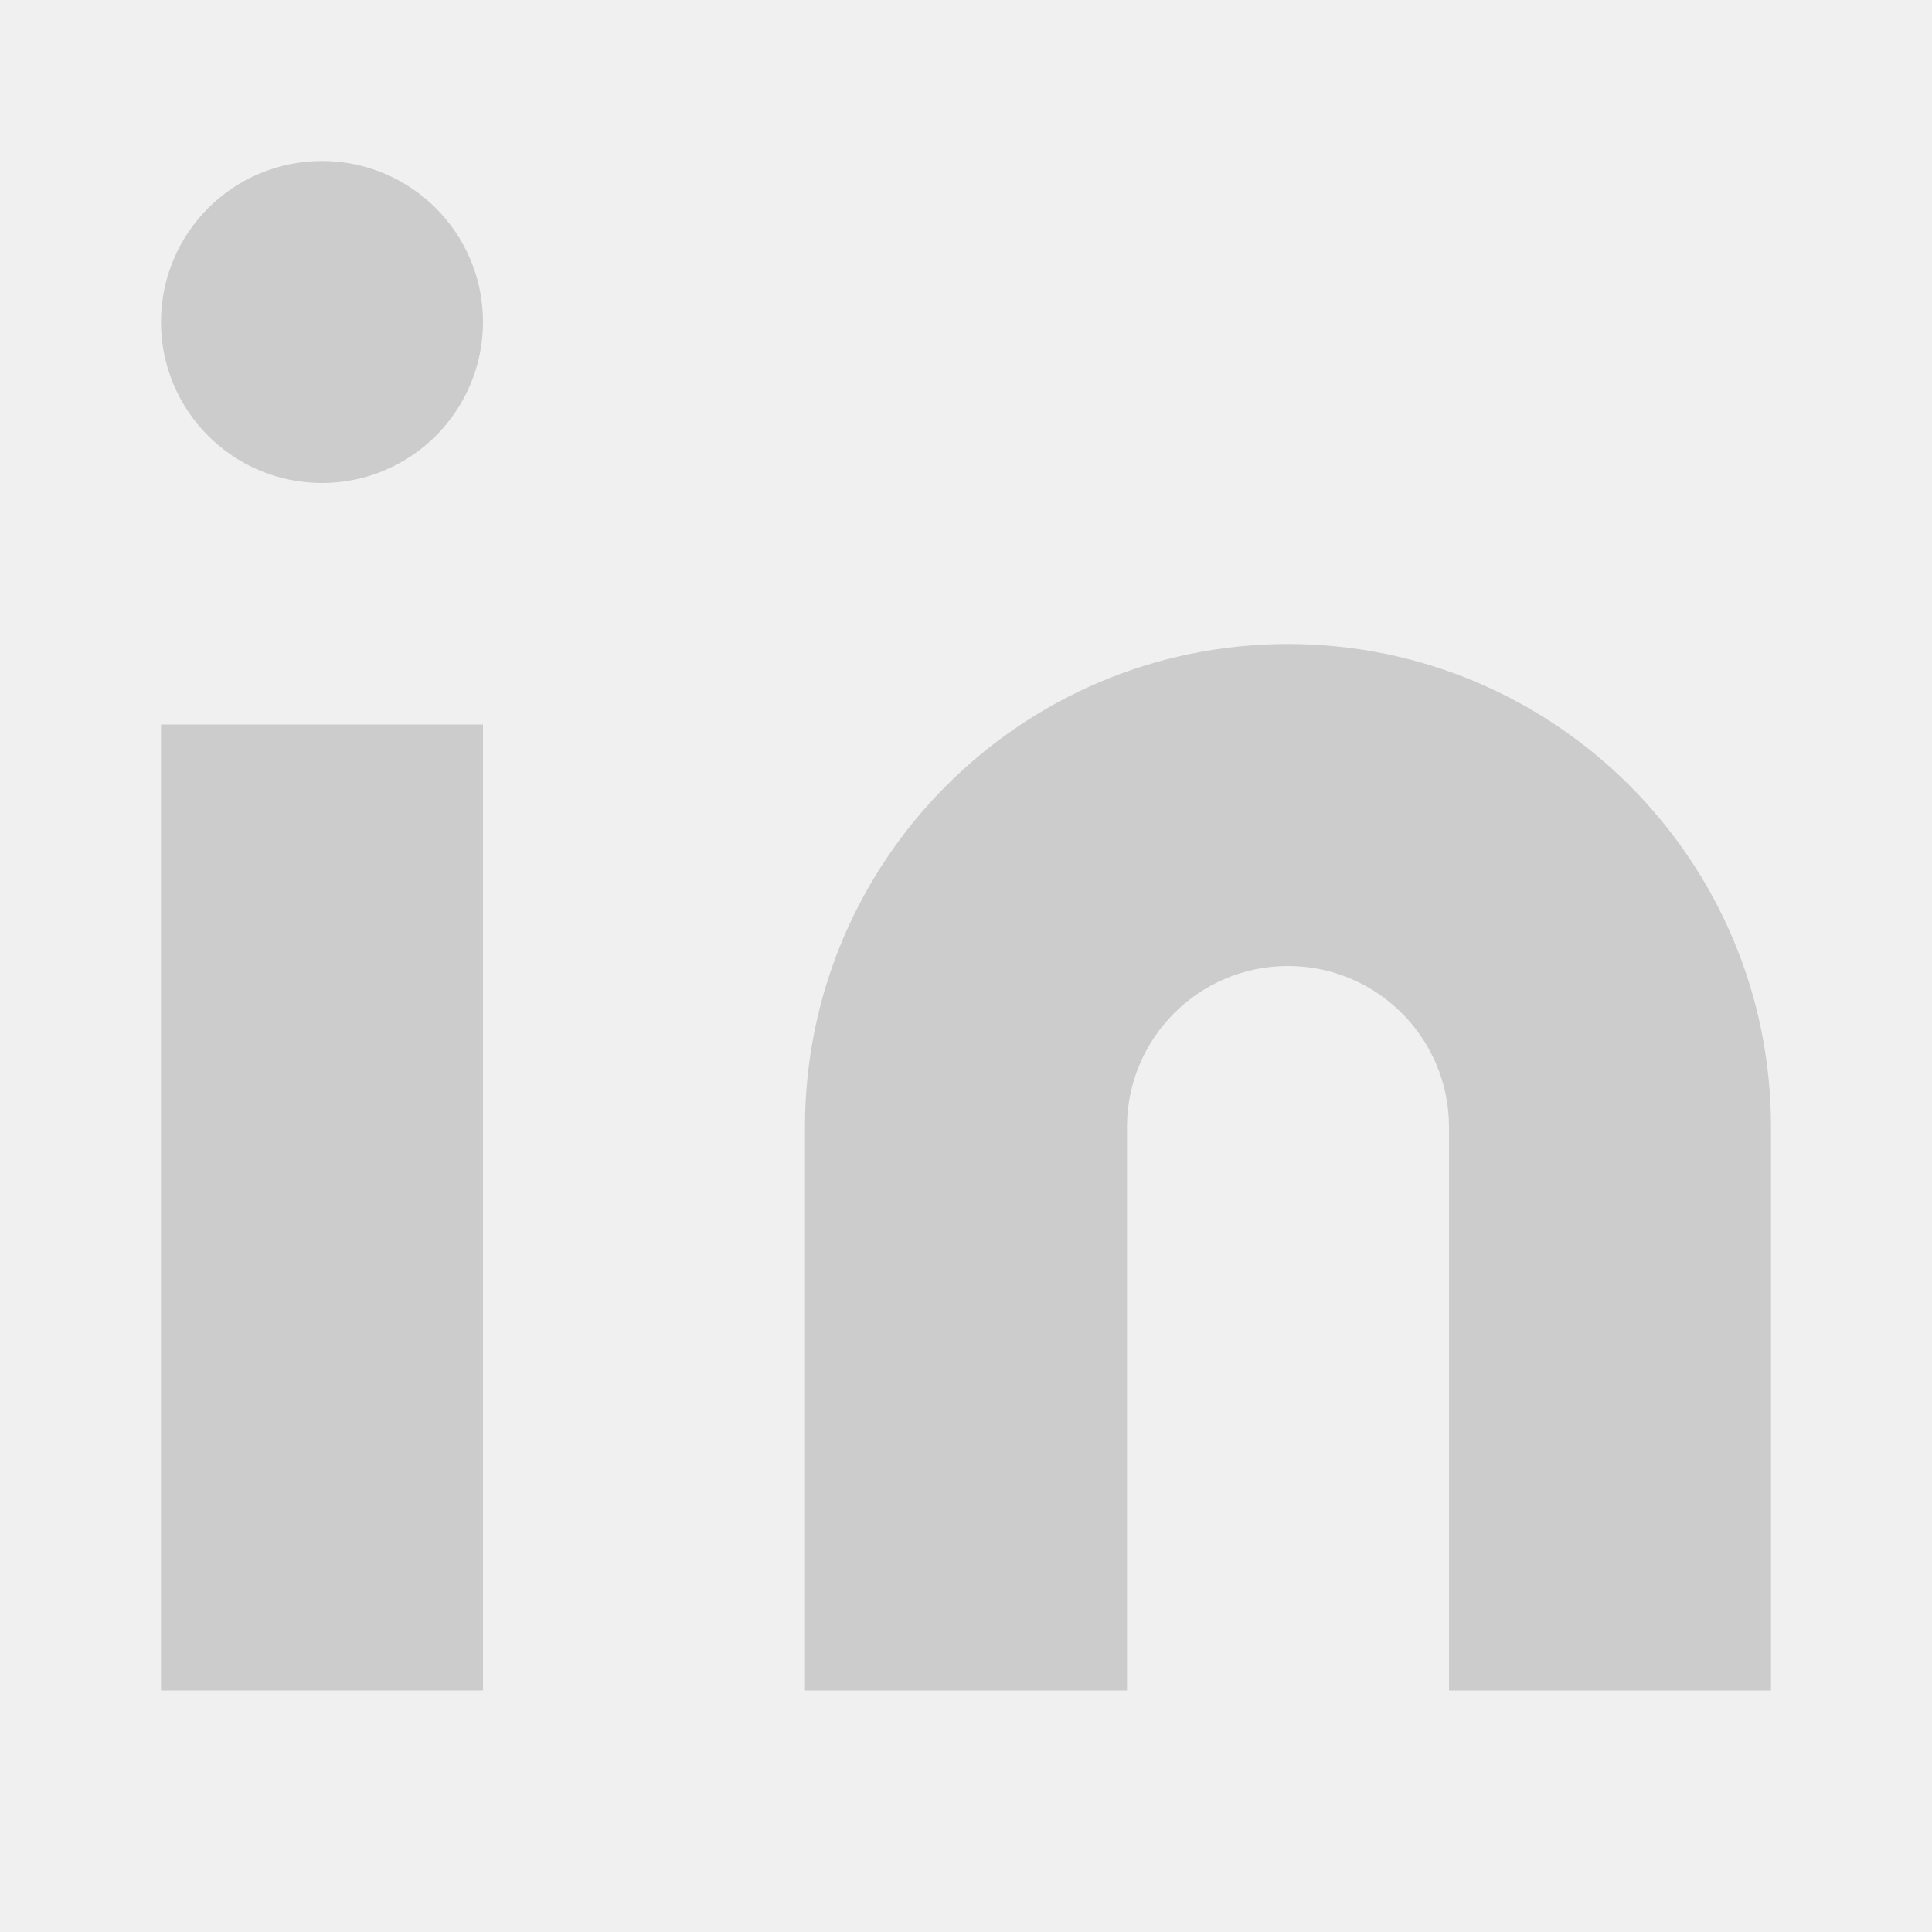
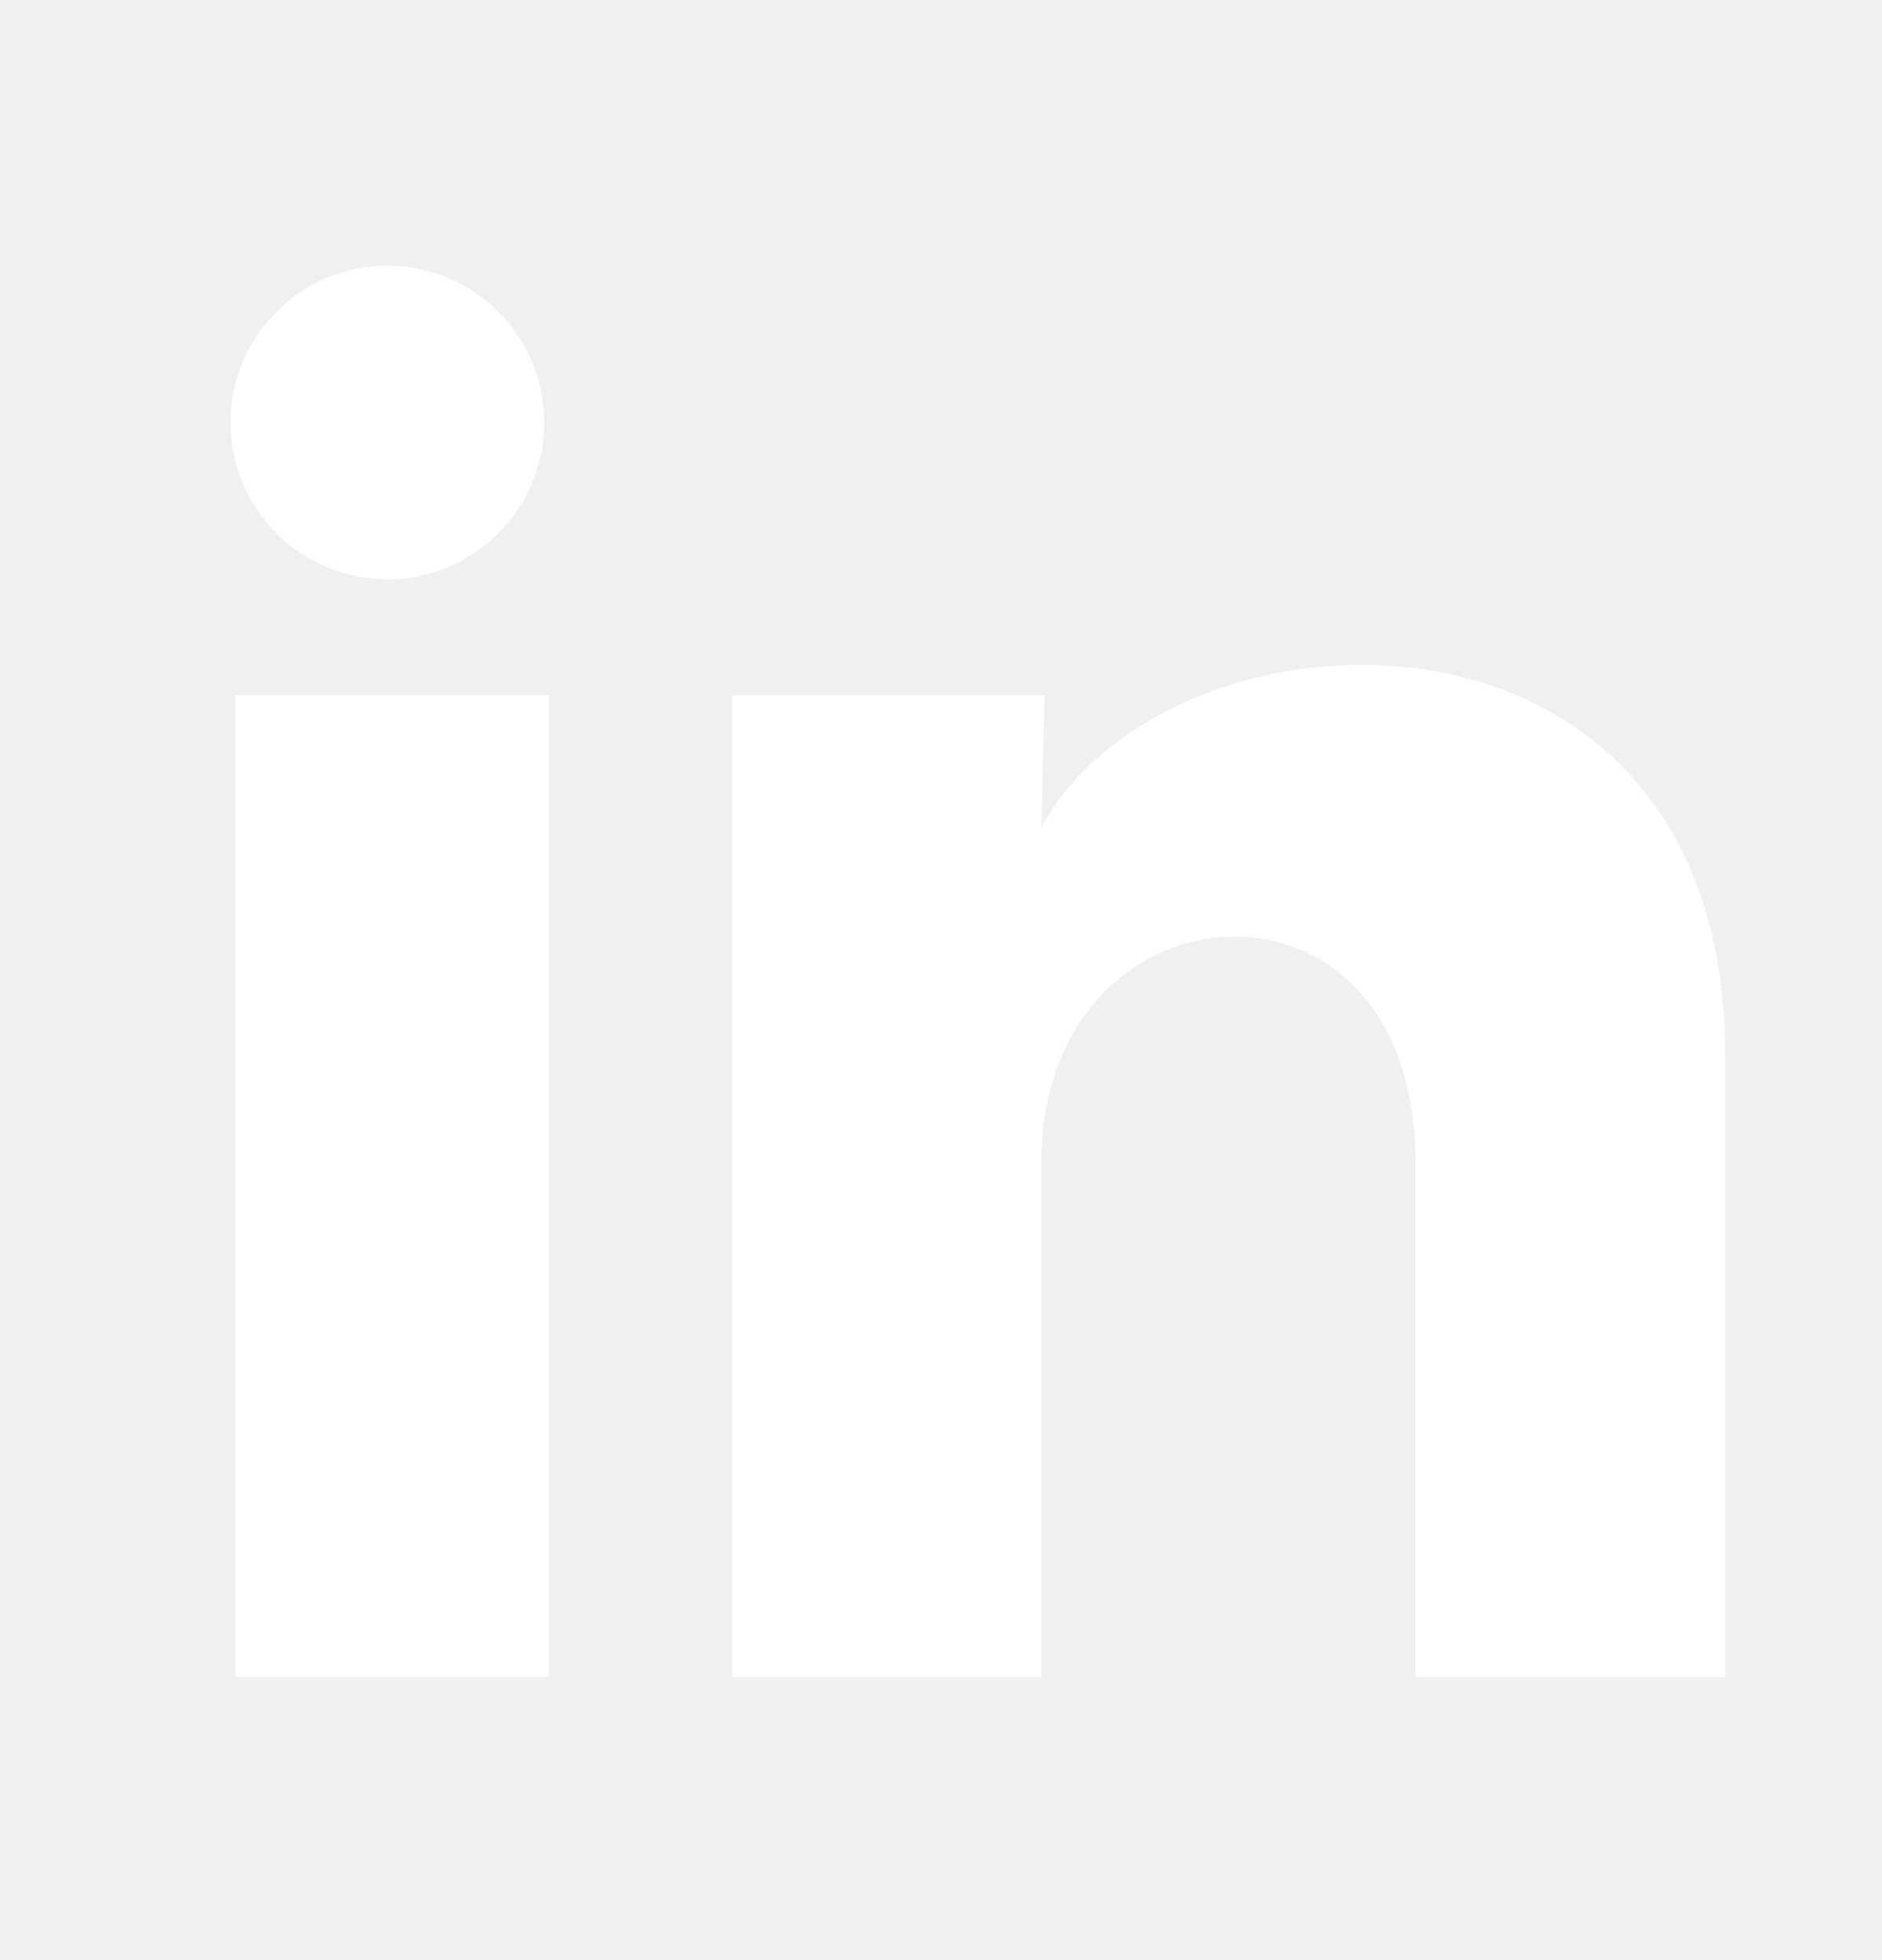
- <svg xmlns="http://www.w3.org/2000/svg" width="24" height="24" viewBox="0 0 24 24" fill="none">
-   <path d="M16 8a6 6 0 016 6v7h-4v-7a2 2 0 00-2-2 2 2 0 00-2 2v7h-4v-7a6 6 0 016-6z" fill="#cccccc" />
-   <path d="M2 9h4v12H2z" fill="#cccccc" />
-   <path d="M4 2a2 2 0 100 4 2 2 0 000-4z" fill="#cccccc" />
+ <svg xmlns="http://www.w3.org/2000/svg" width="24" height="25" fill="none" viewBox="0 0 24 25">
+   <path fill="#fff" d="M6.94 5.39a2 2 0 1 1-4-.002 2 2 0 0 1 4 .002ZM7 8.87H3v12.52h4V8.87Zm6.32 0H9.34v12.52h3.94v-6.57c0-3.66 4.77-4 4.77 0v6.57H22v-7.93c0-6.17-7.06-5.94-8.72-2.91l.04-1.68Z" />
</svg>
